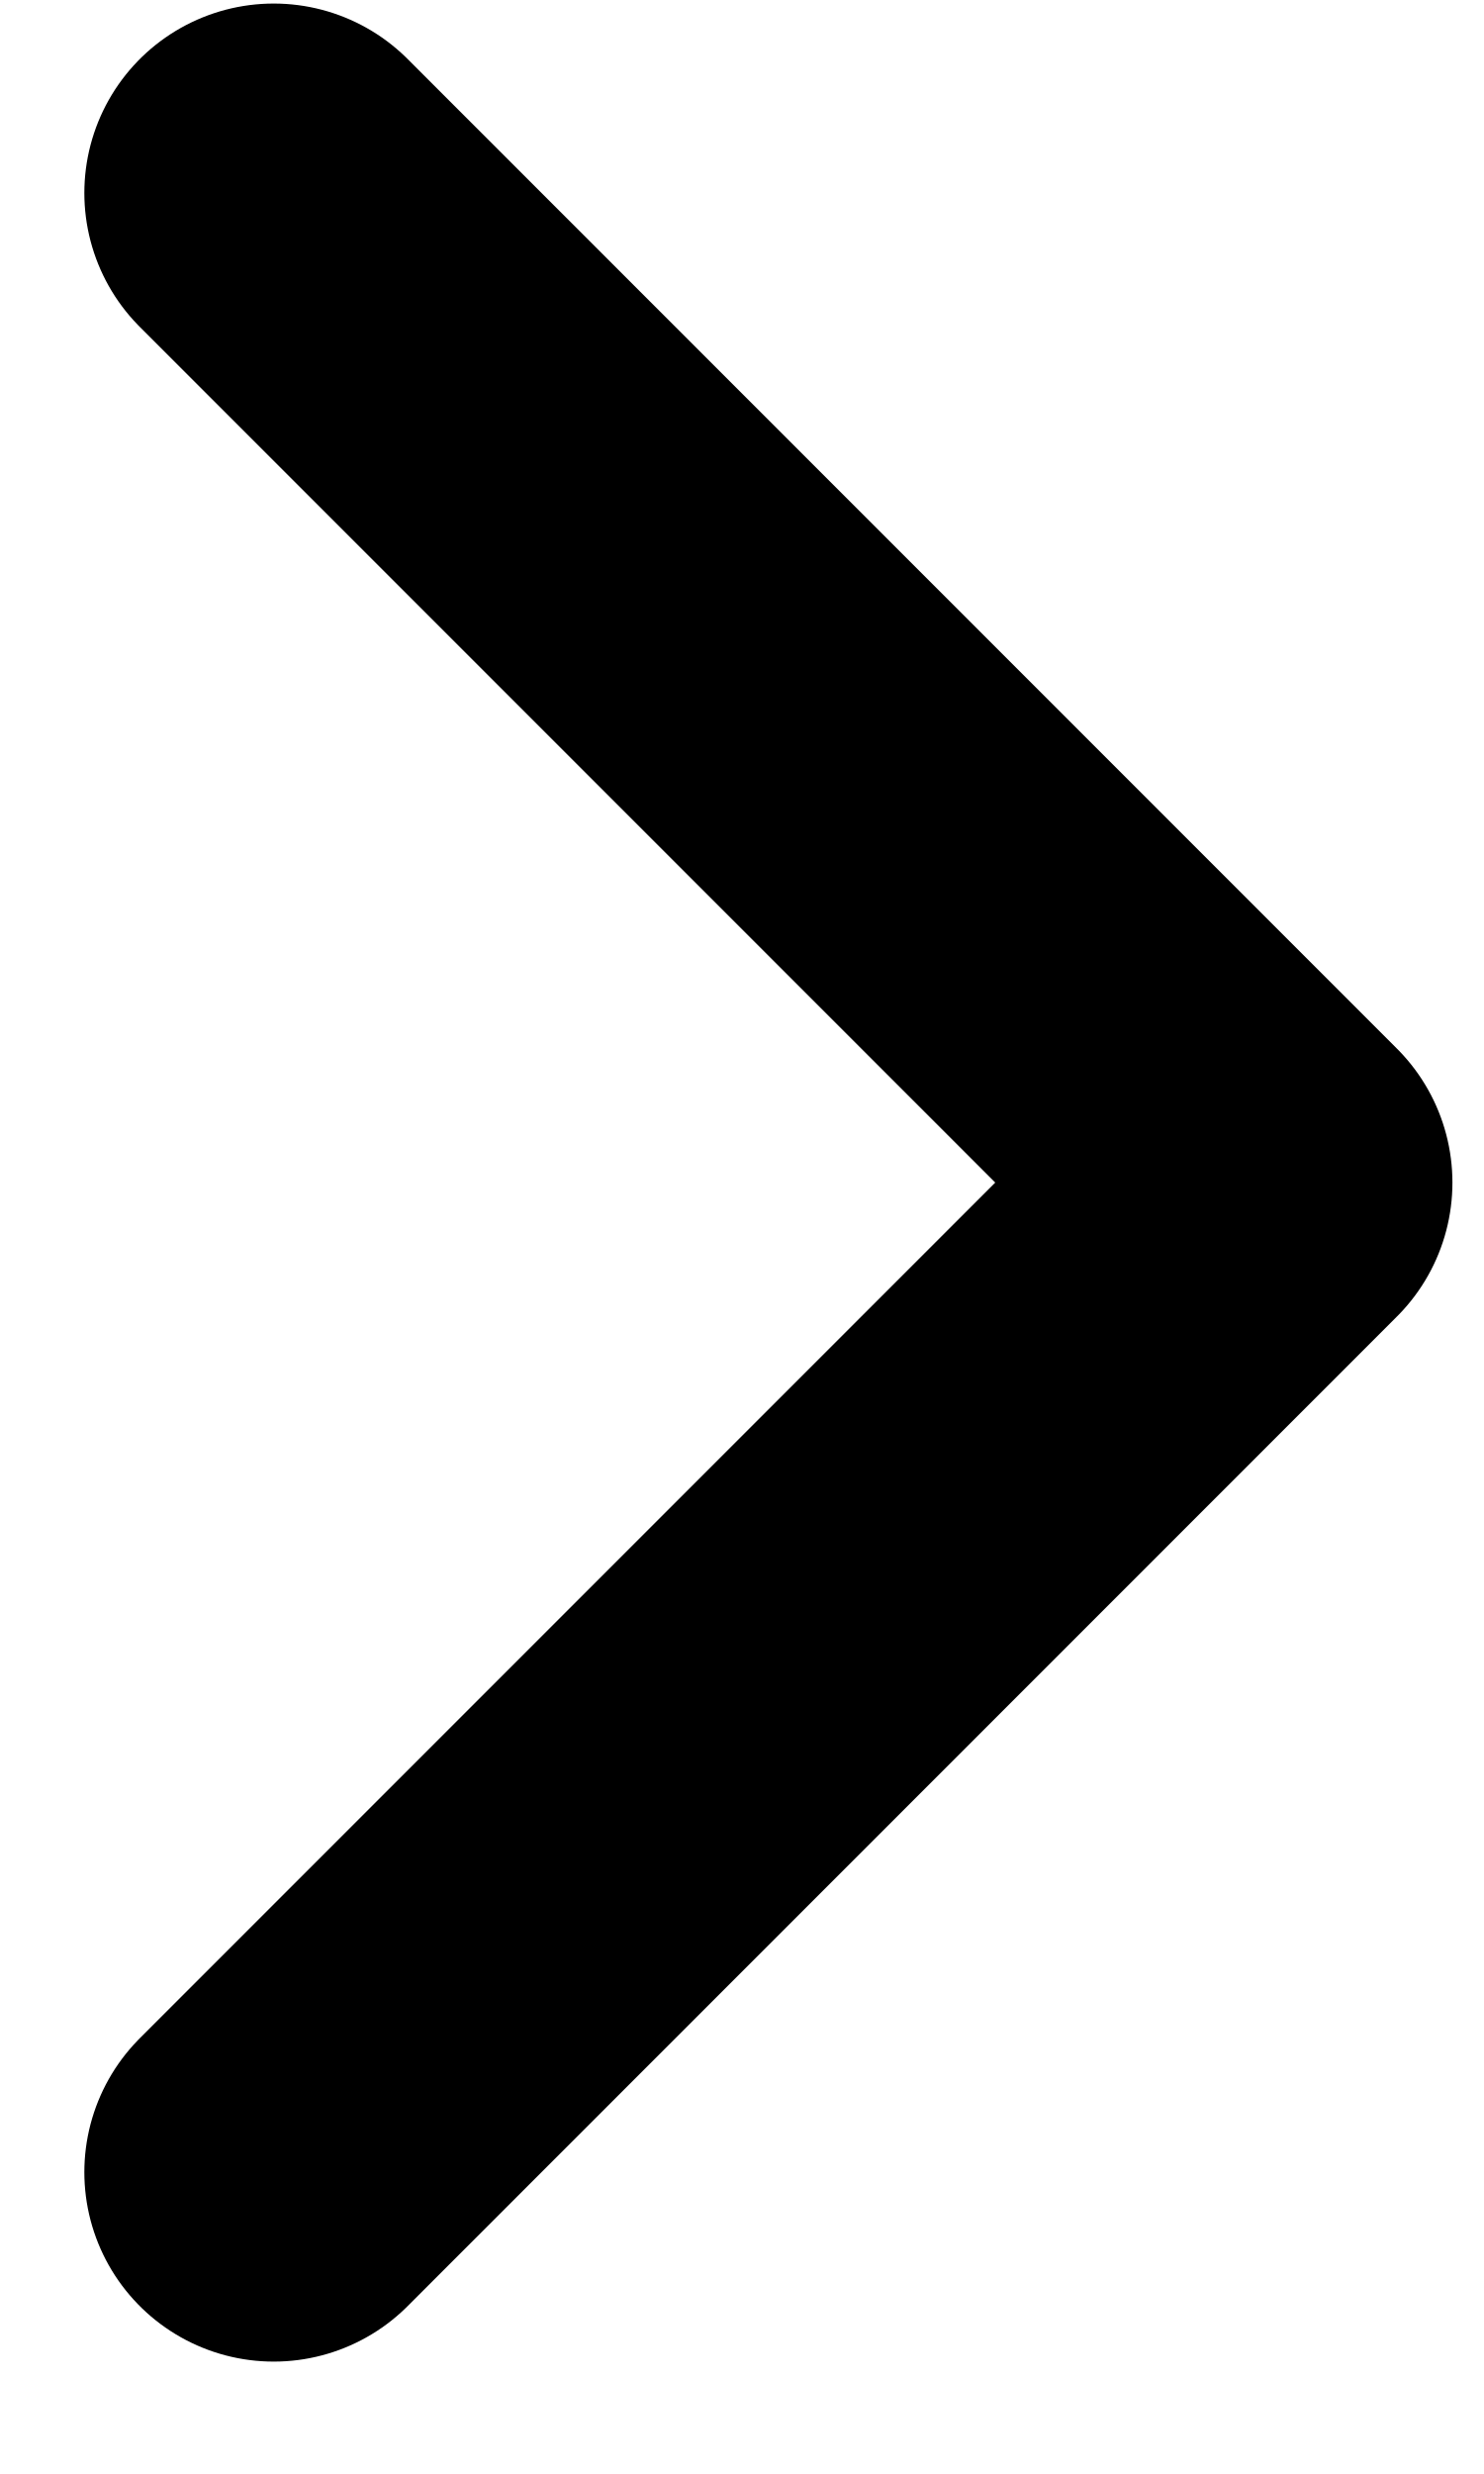
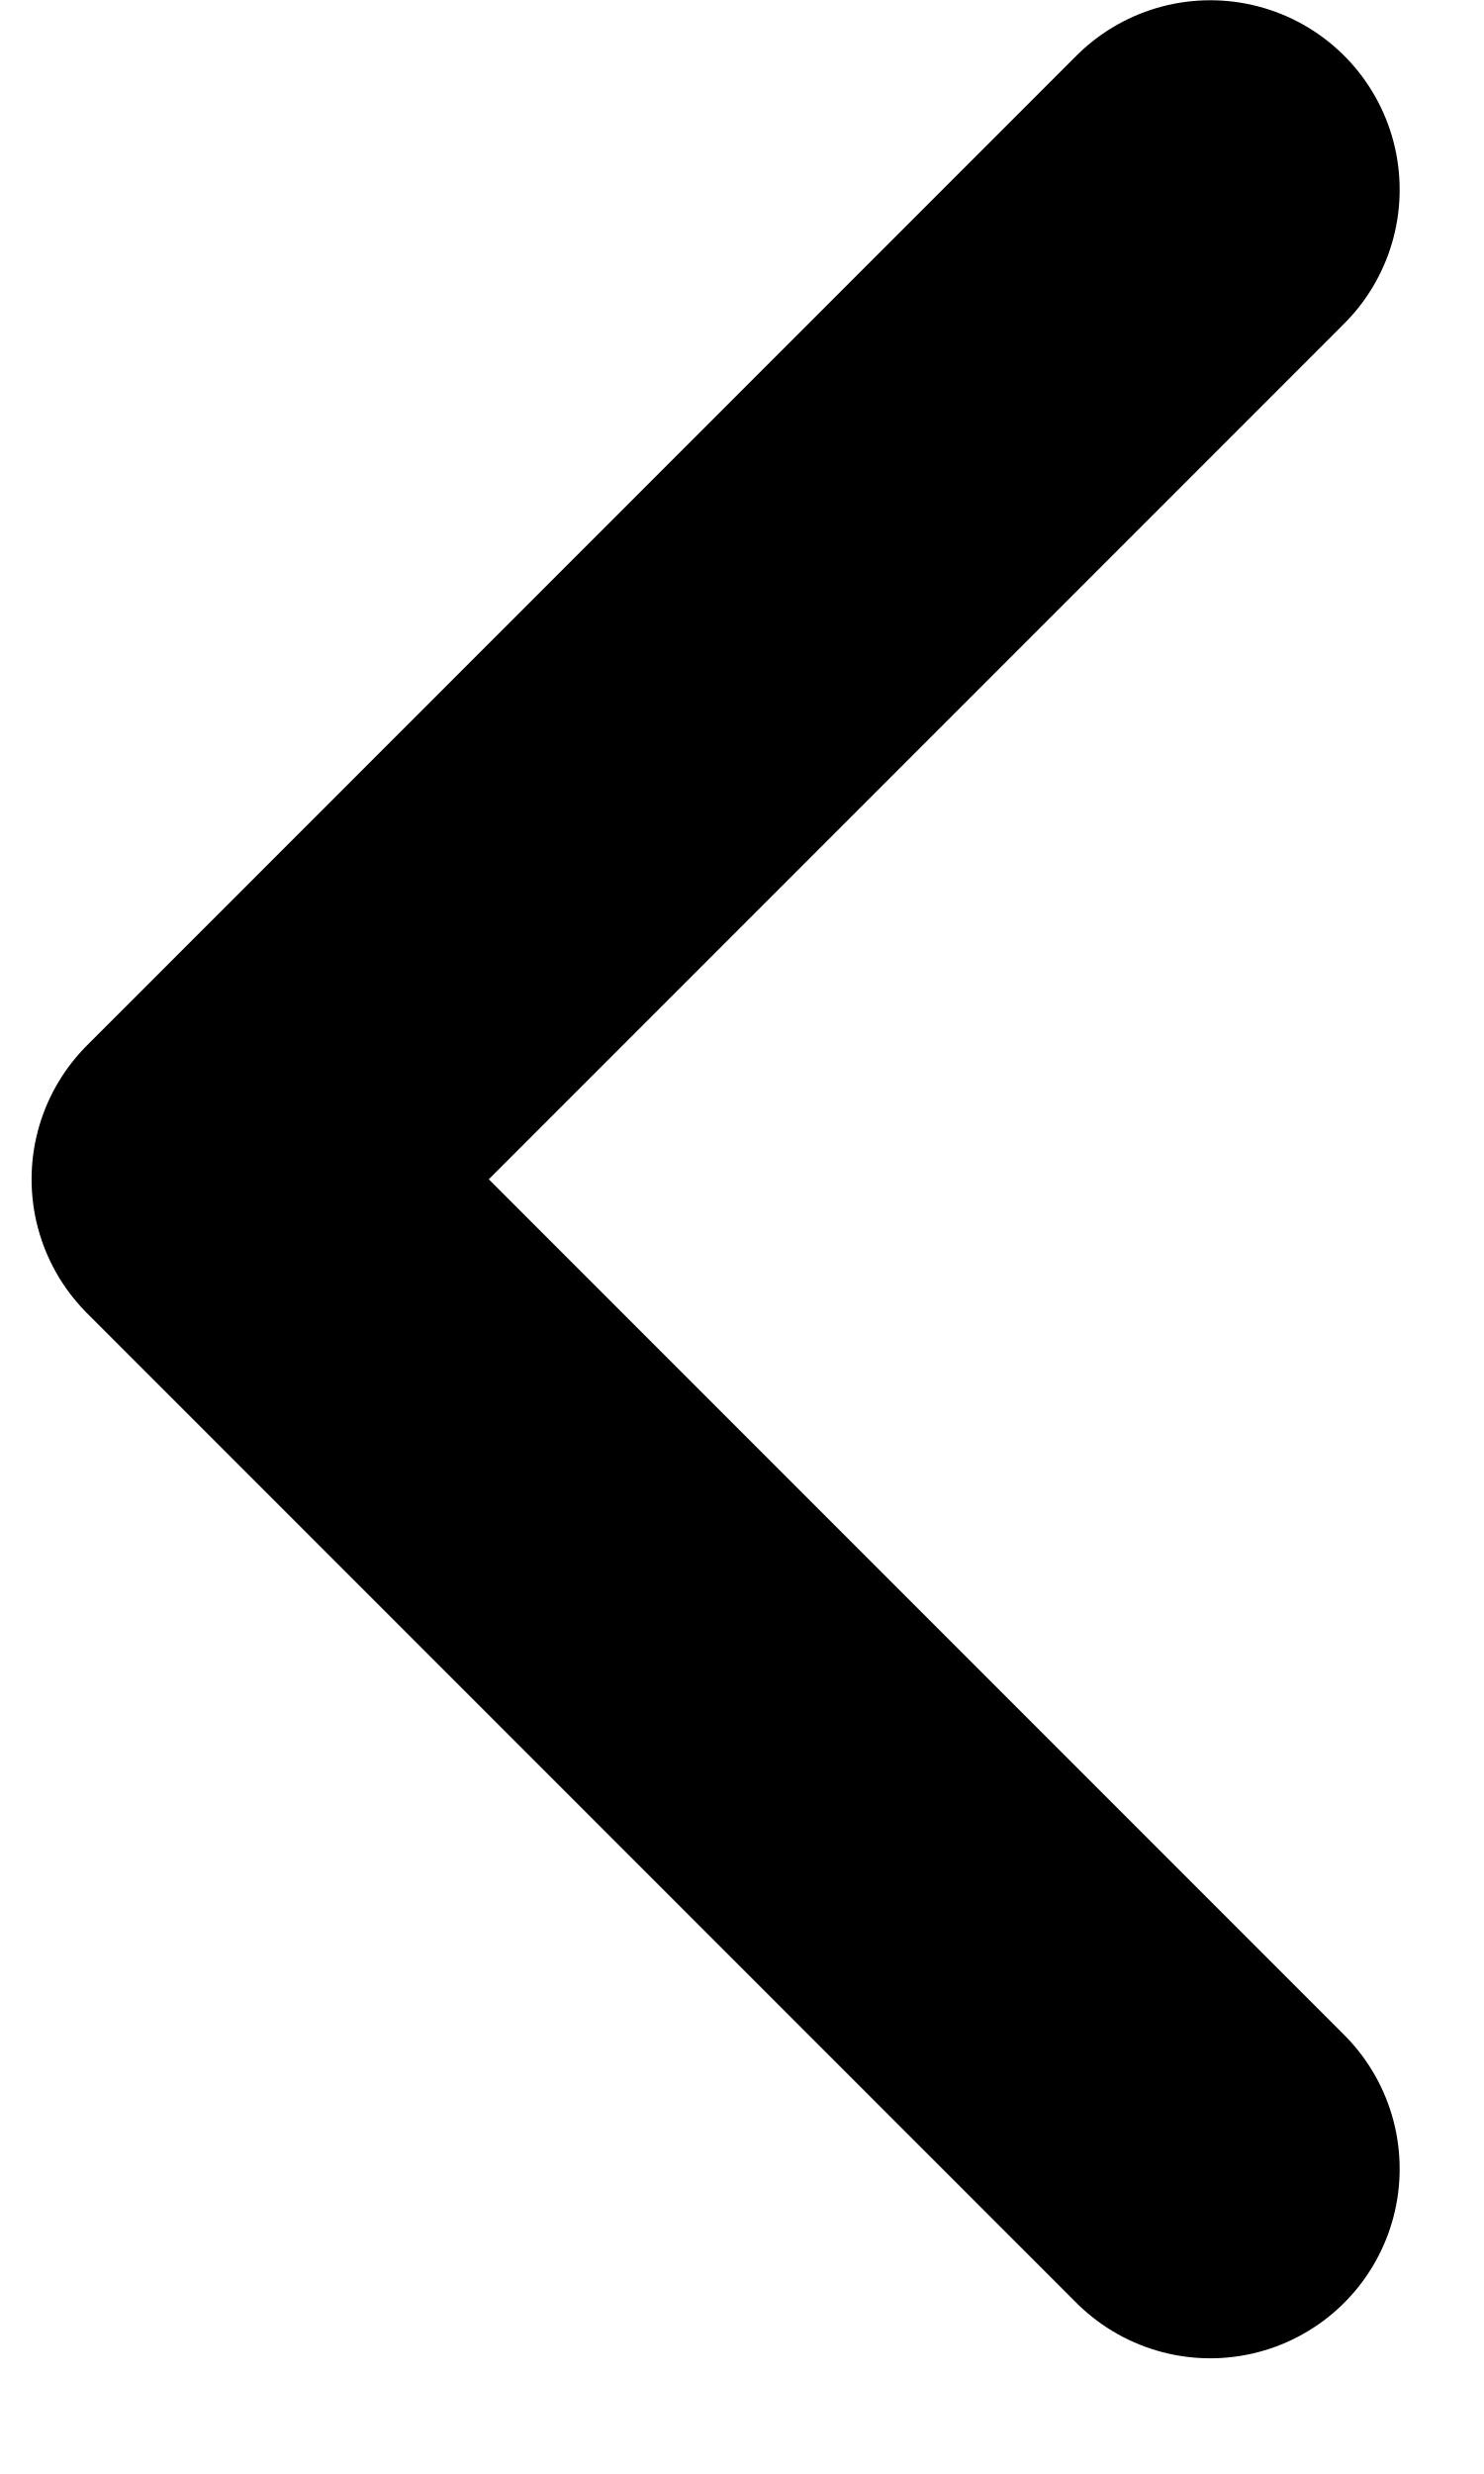
<svg xmlns="http://www.w3.org/2000/svg" width="9" height="15" viewBox="0 0 9 15" fill="none">
-   <path d="M1.66 13.17L7.66 7.17L1.66 1.17" stroke="black" stroke-width="2.297" stroke-linecap="round" stroke-linejoin="round" />
+   <path d="M7.34 1.15L1.34 7.15L7.34 13.15" stroke="black" stroke-width="2.297" stroke-linecap="round" stroke-linejoin="round" />
</svg>
